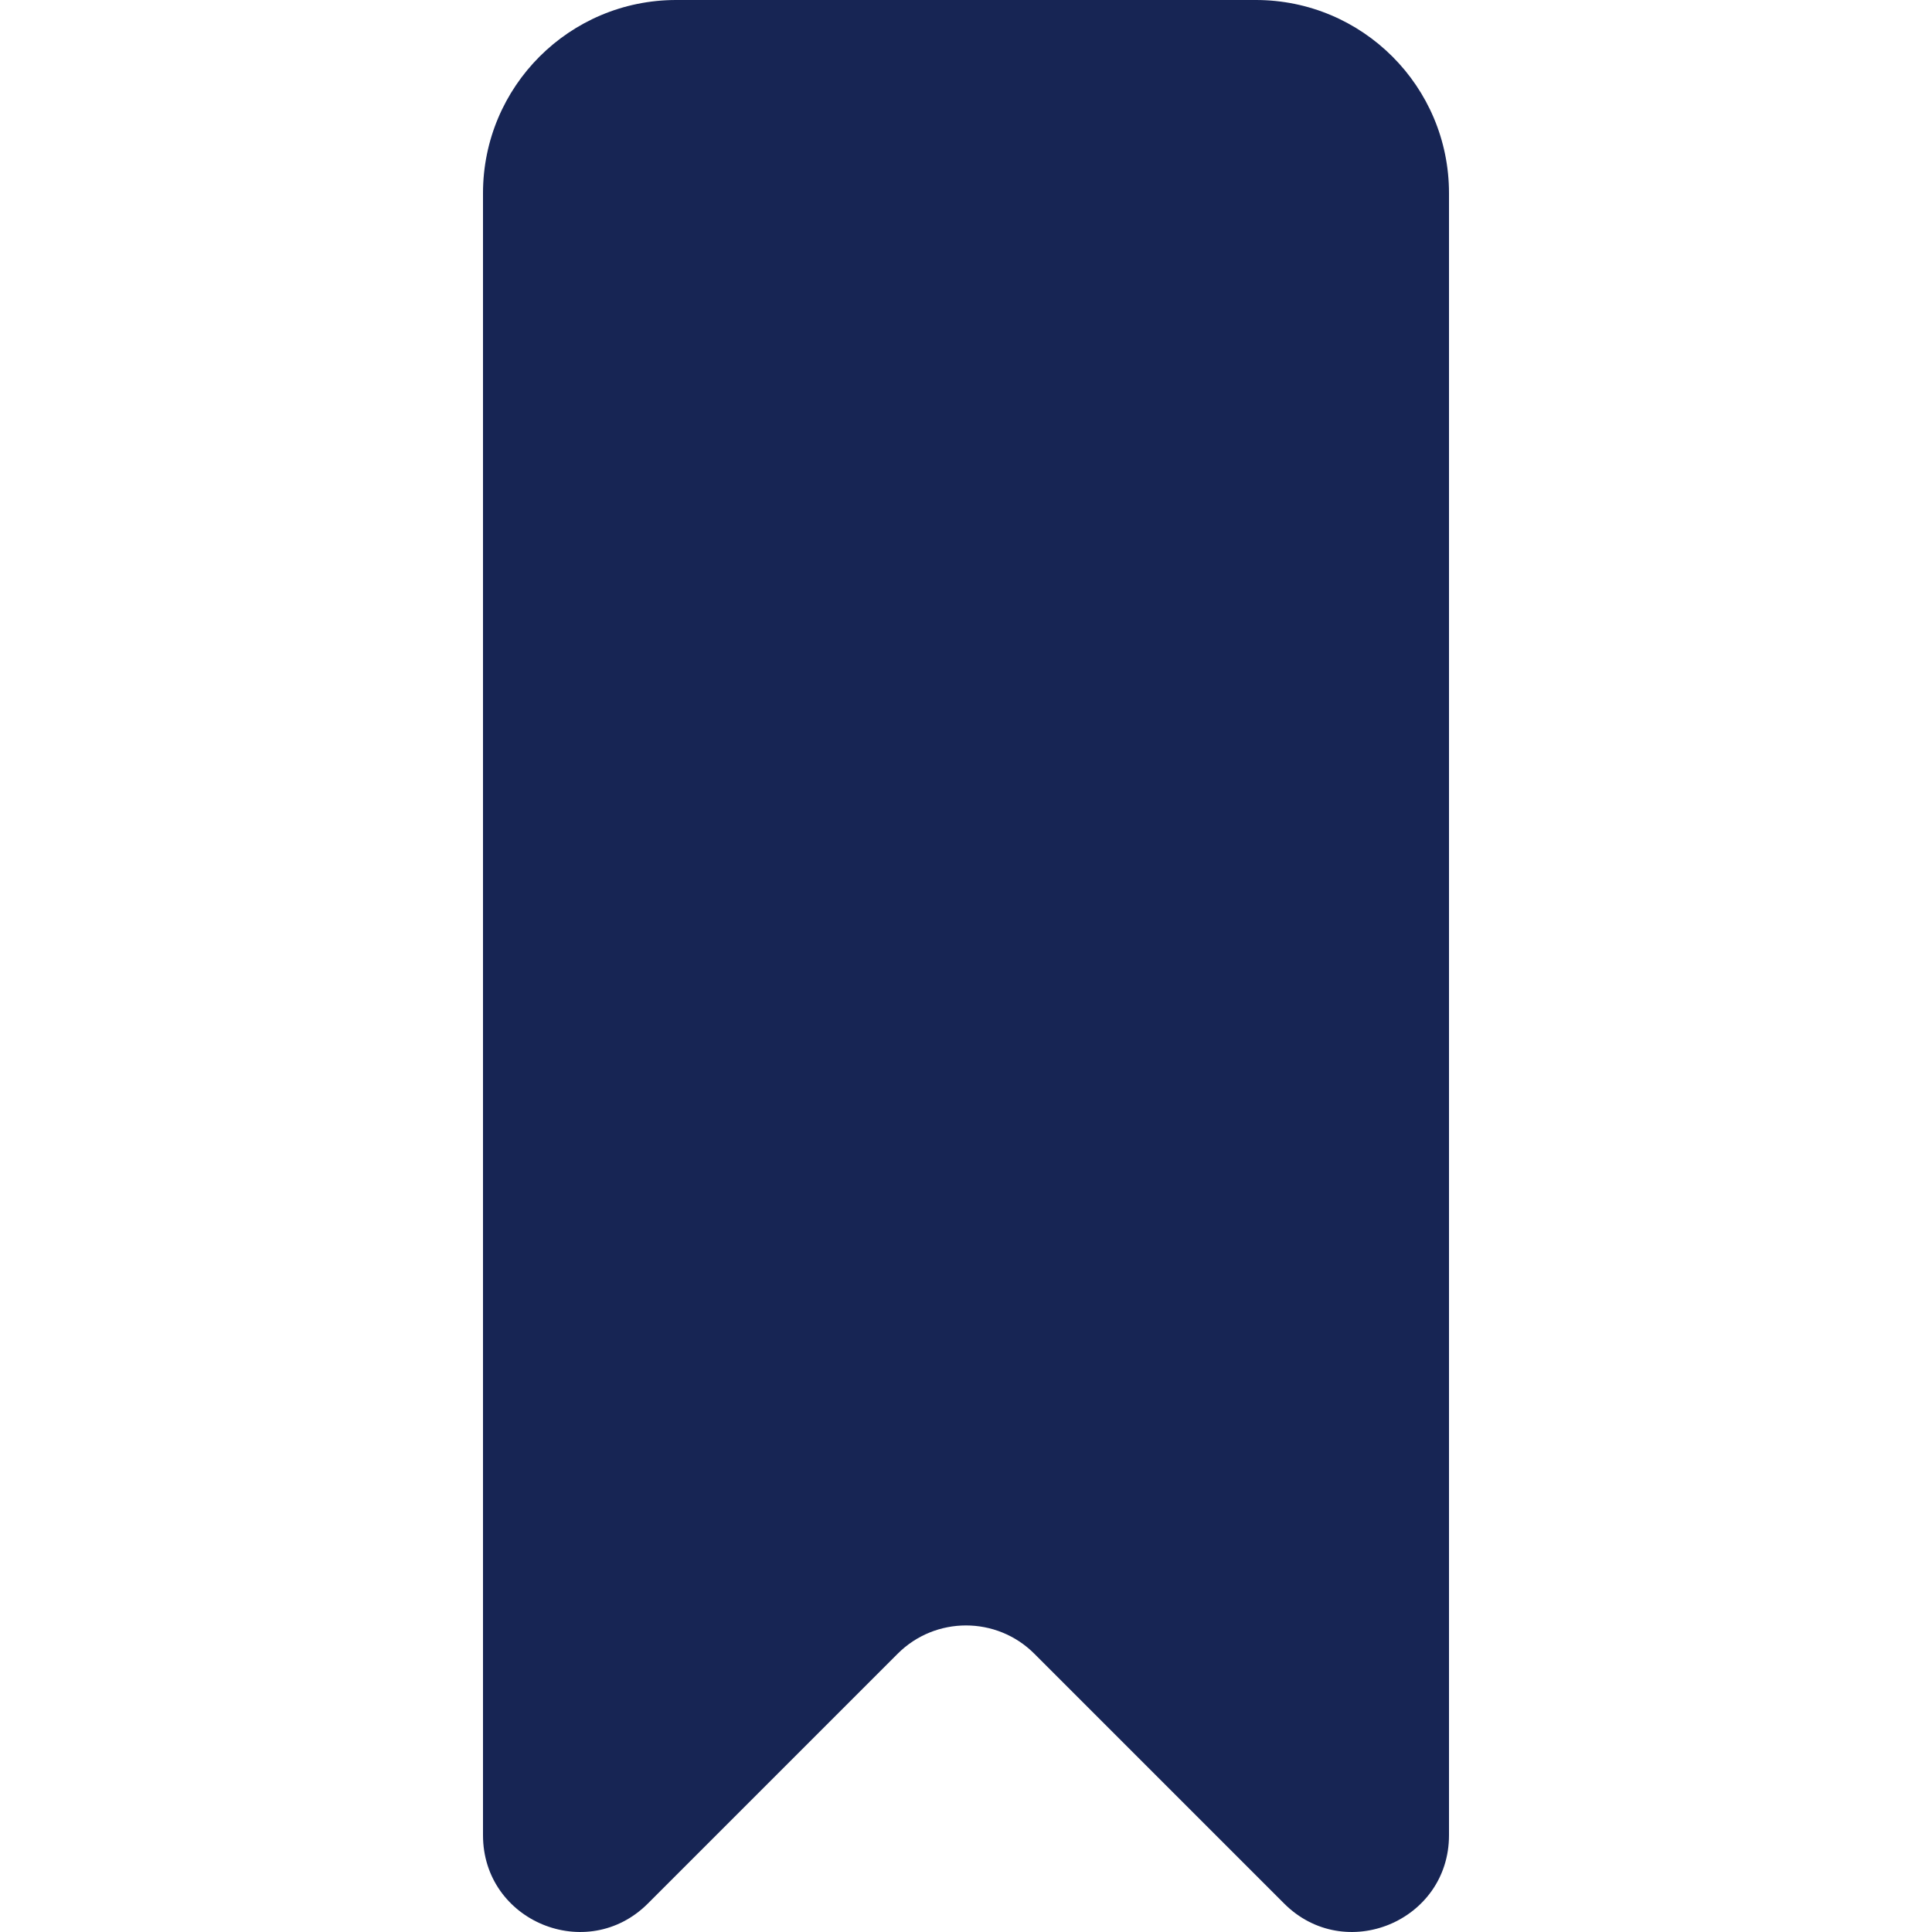
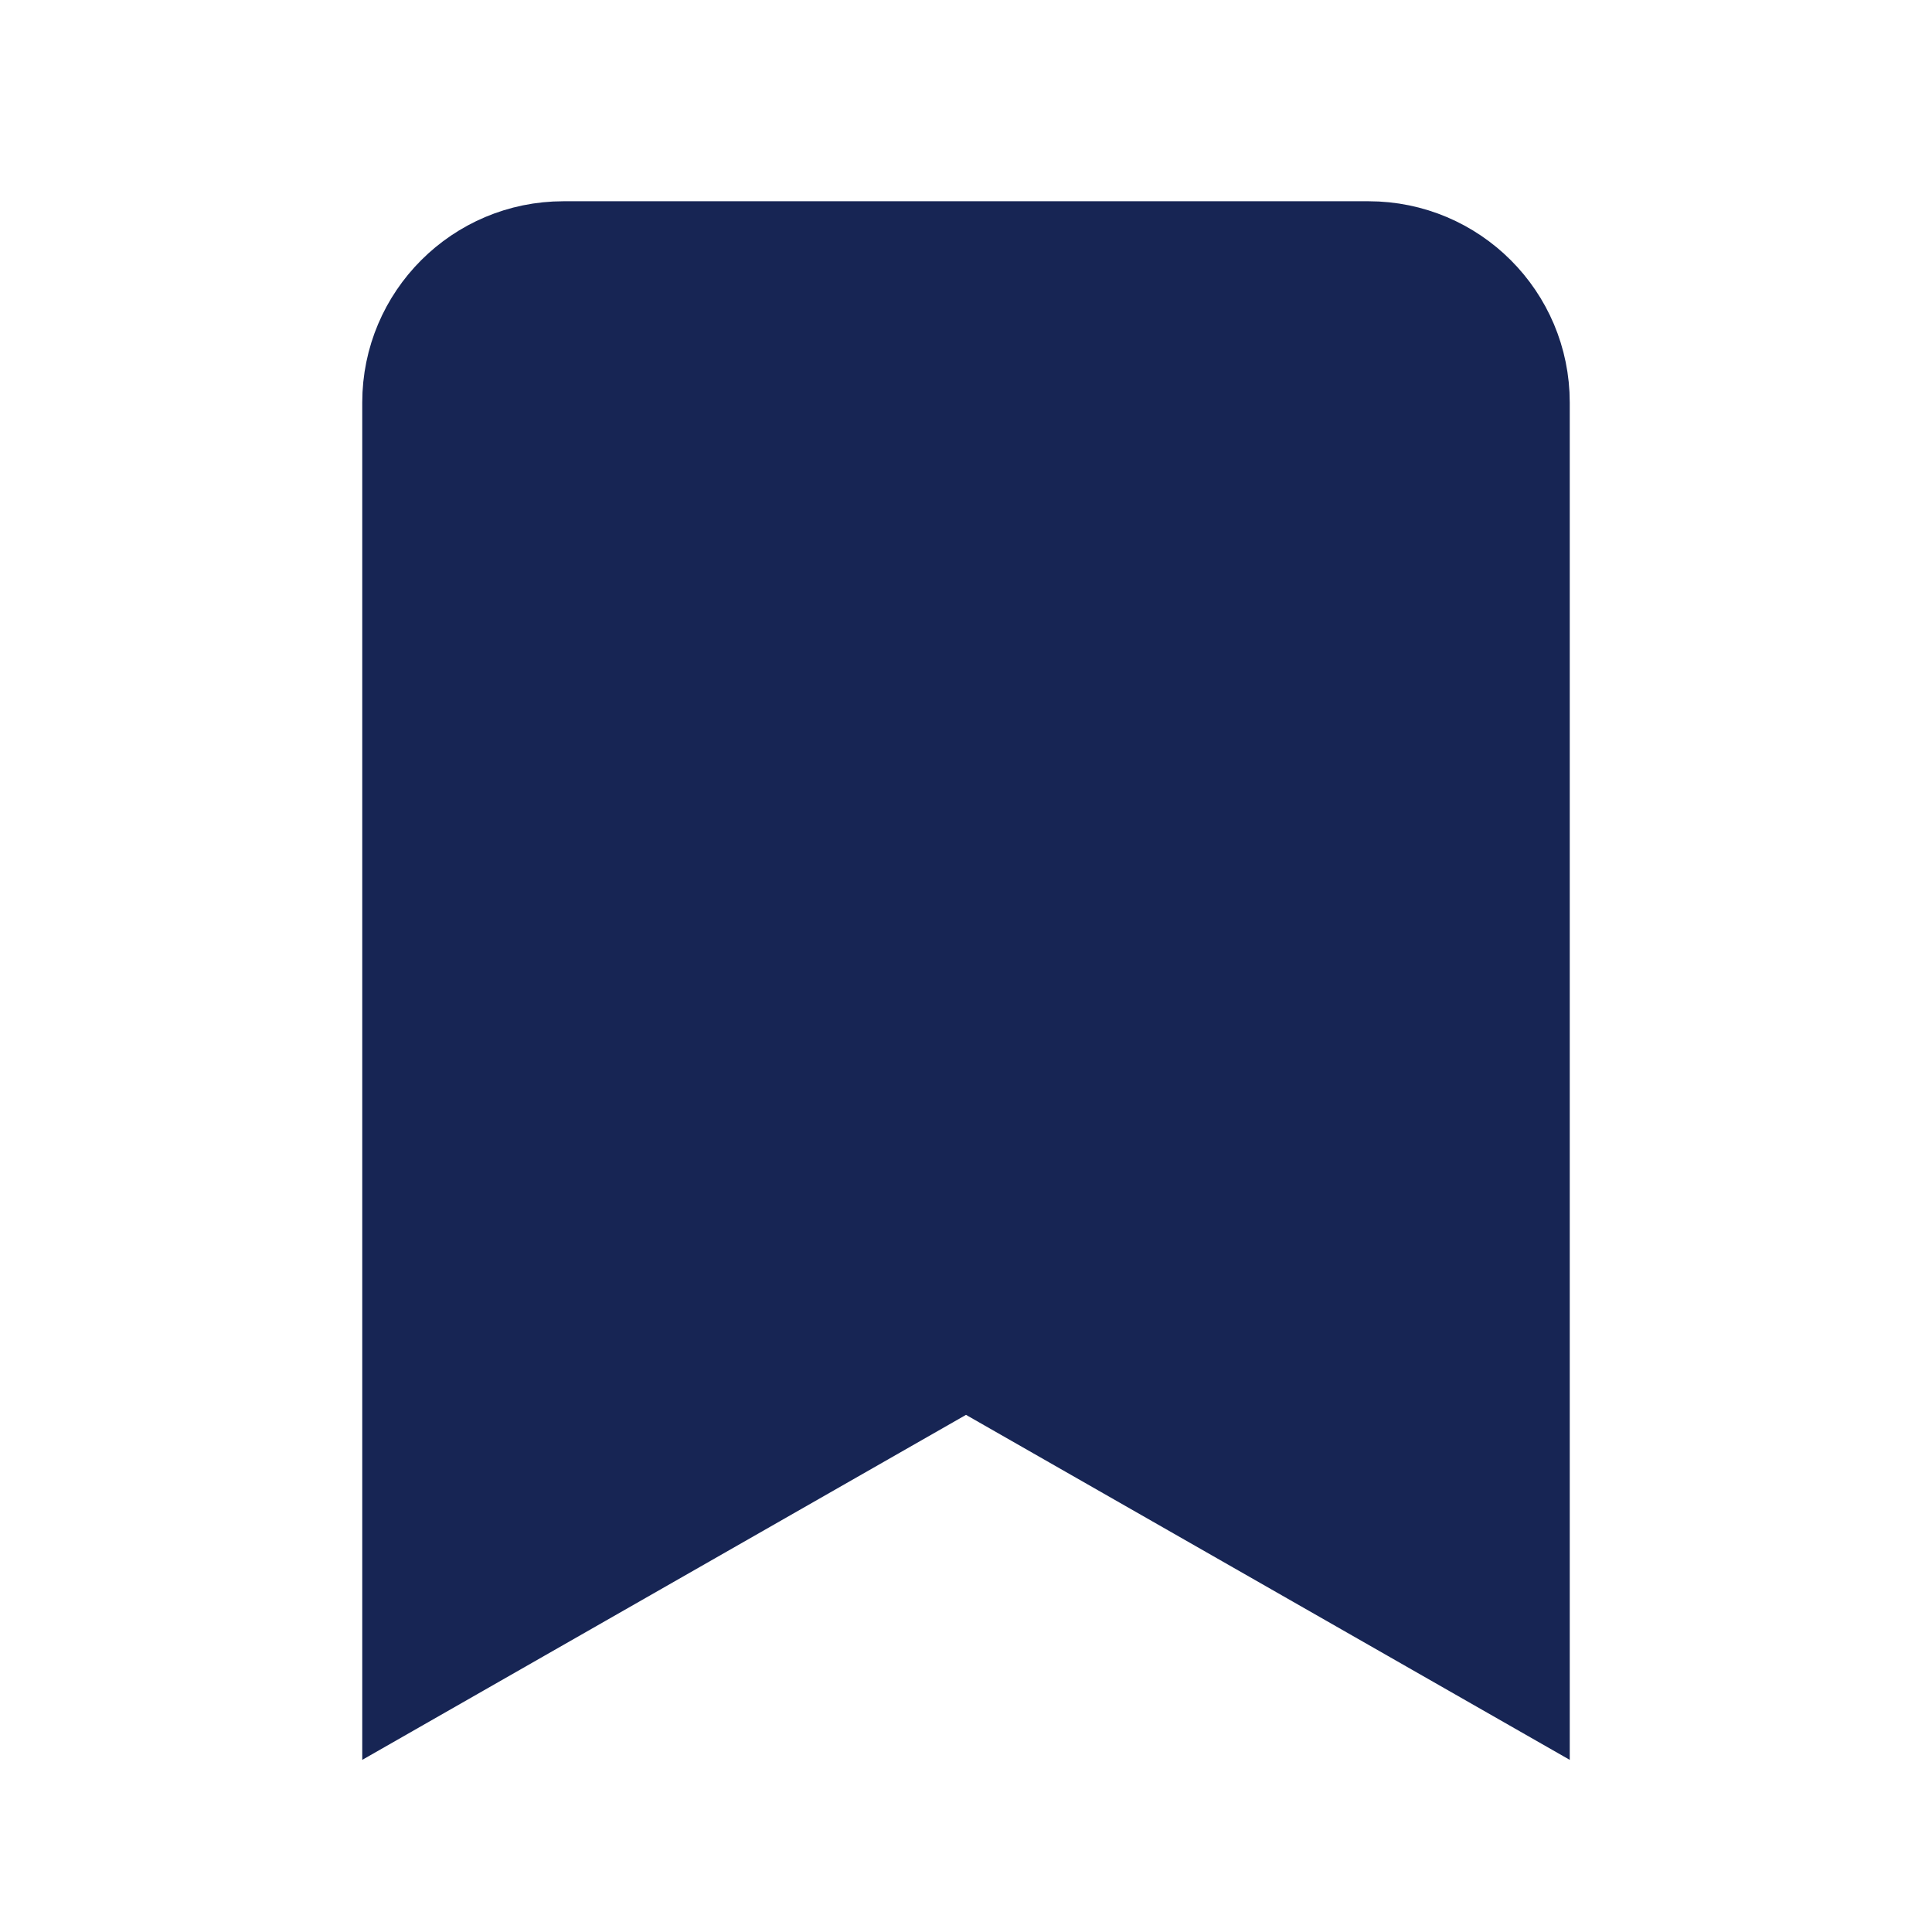
- <svg xmlns="http://www.w3.org/2000/svg" width="800px" height="800px" viewBox="-5 0 20 20" version="1.1" fill="#172554">
-   <g id="SVGRepo_bgCarrier" stroke-width="0" />
-   <g id="SVGRepo_tracerCarrier" stroke-linecap="round" stroke-linejoin="round" />
-   <g id="SVGRepo_iconCarrier">
-     <defs> </defs>
-     <g id="Page-1" stroke="none" stroke-width="1" fill="none" fill-rule="evenodd">
-       <g id="Dribbble-Light-Preview" transform="translate(-265, -2679)" fill="#172554">
-         <g id="icons" transform="translate(56, 160)">
-           <path d="M219,2521 L219,2537.998 C219,2538.889 217.923,2539.335 217.293,2538.705 L214.707,2536.119 C214.317,2535.729 213.683,2535.729 213.293,2536.119 L210.707,2538.705 C210.077,2539.335 209,2538.889 209,2537.998 L209,2521 C209,2519.895 209.895,2519 211,2519 L217,2519 C218.105,2519 219,2519.895 219,2521" id="bookmark_fill-[#172554]"> </path>
-         </g>
-       </g>
-     </g>
-   </g>
+ <svg xmlns="http://www.w3.org/2000/svg" width="24" height="24" viewBox="0 0 24 24" fill=" rgb(23 37 84 )" stroke=" rgb(23 37 84 )" strokeWidth="2" strokeLinecap="round" strokeLinejoin="round" className="lucide lucide-bookmark">
+   <path d="m19 21-7-4-7 4V5a2 2 0 0 1 2-2h10a2 2 0 0 1 2 2v16z" />
</svg>
